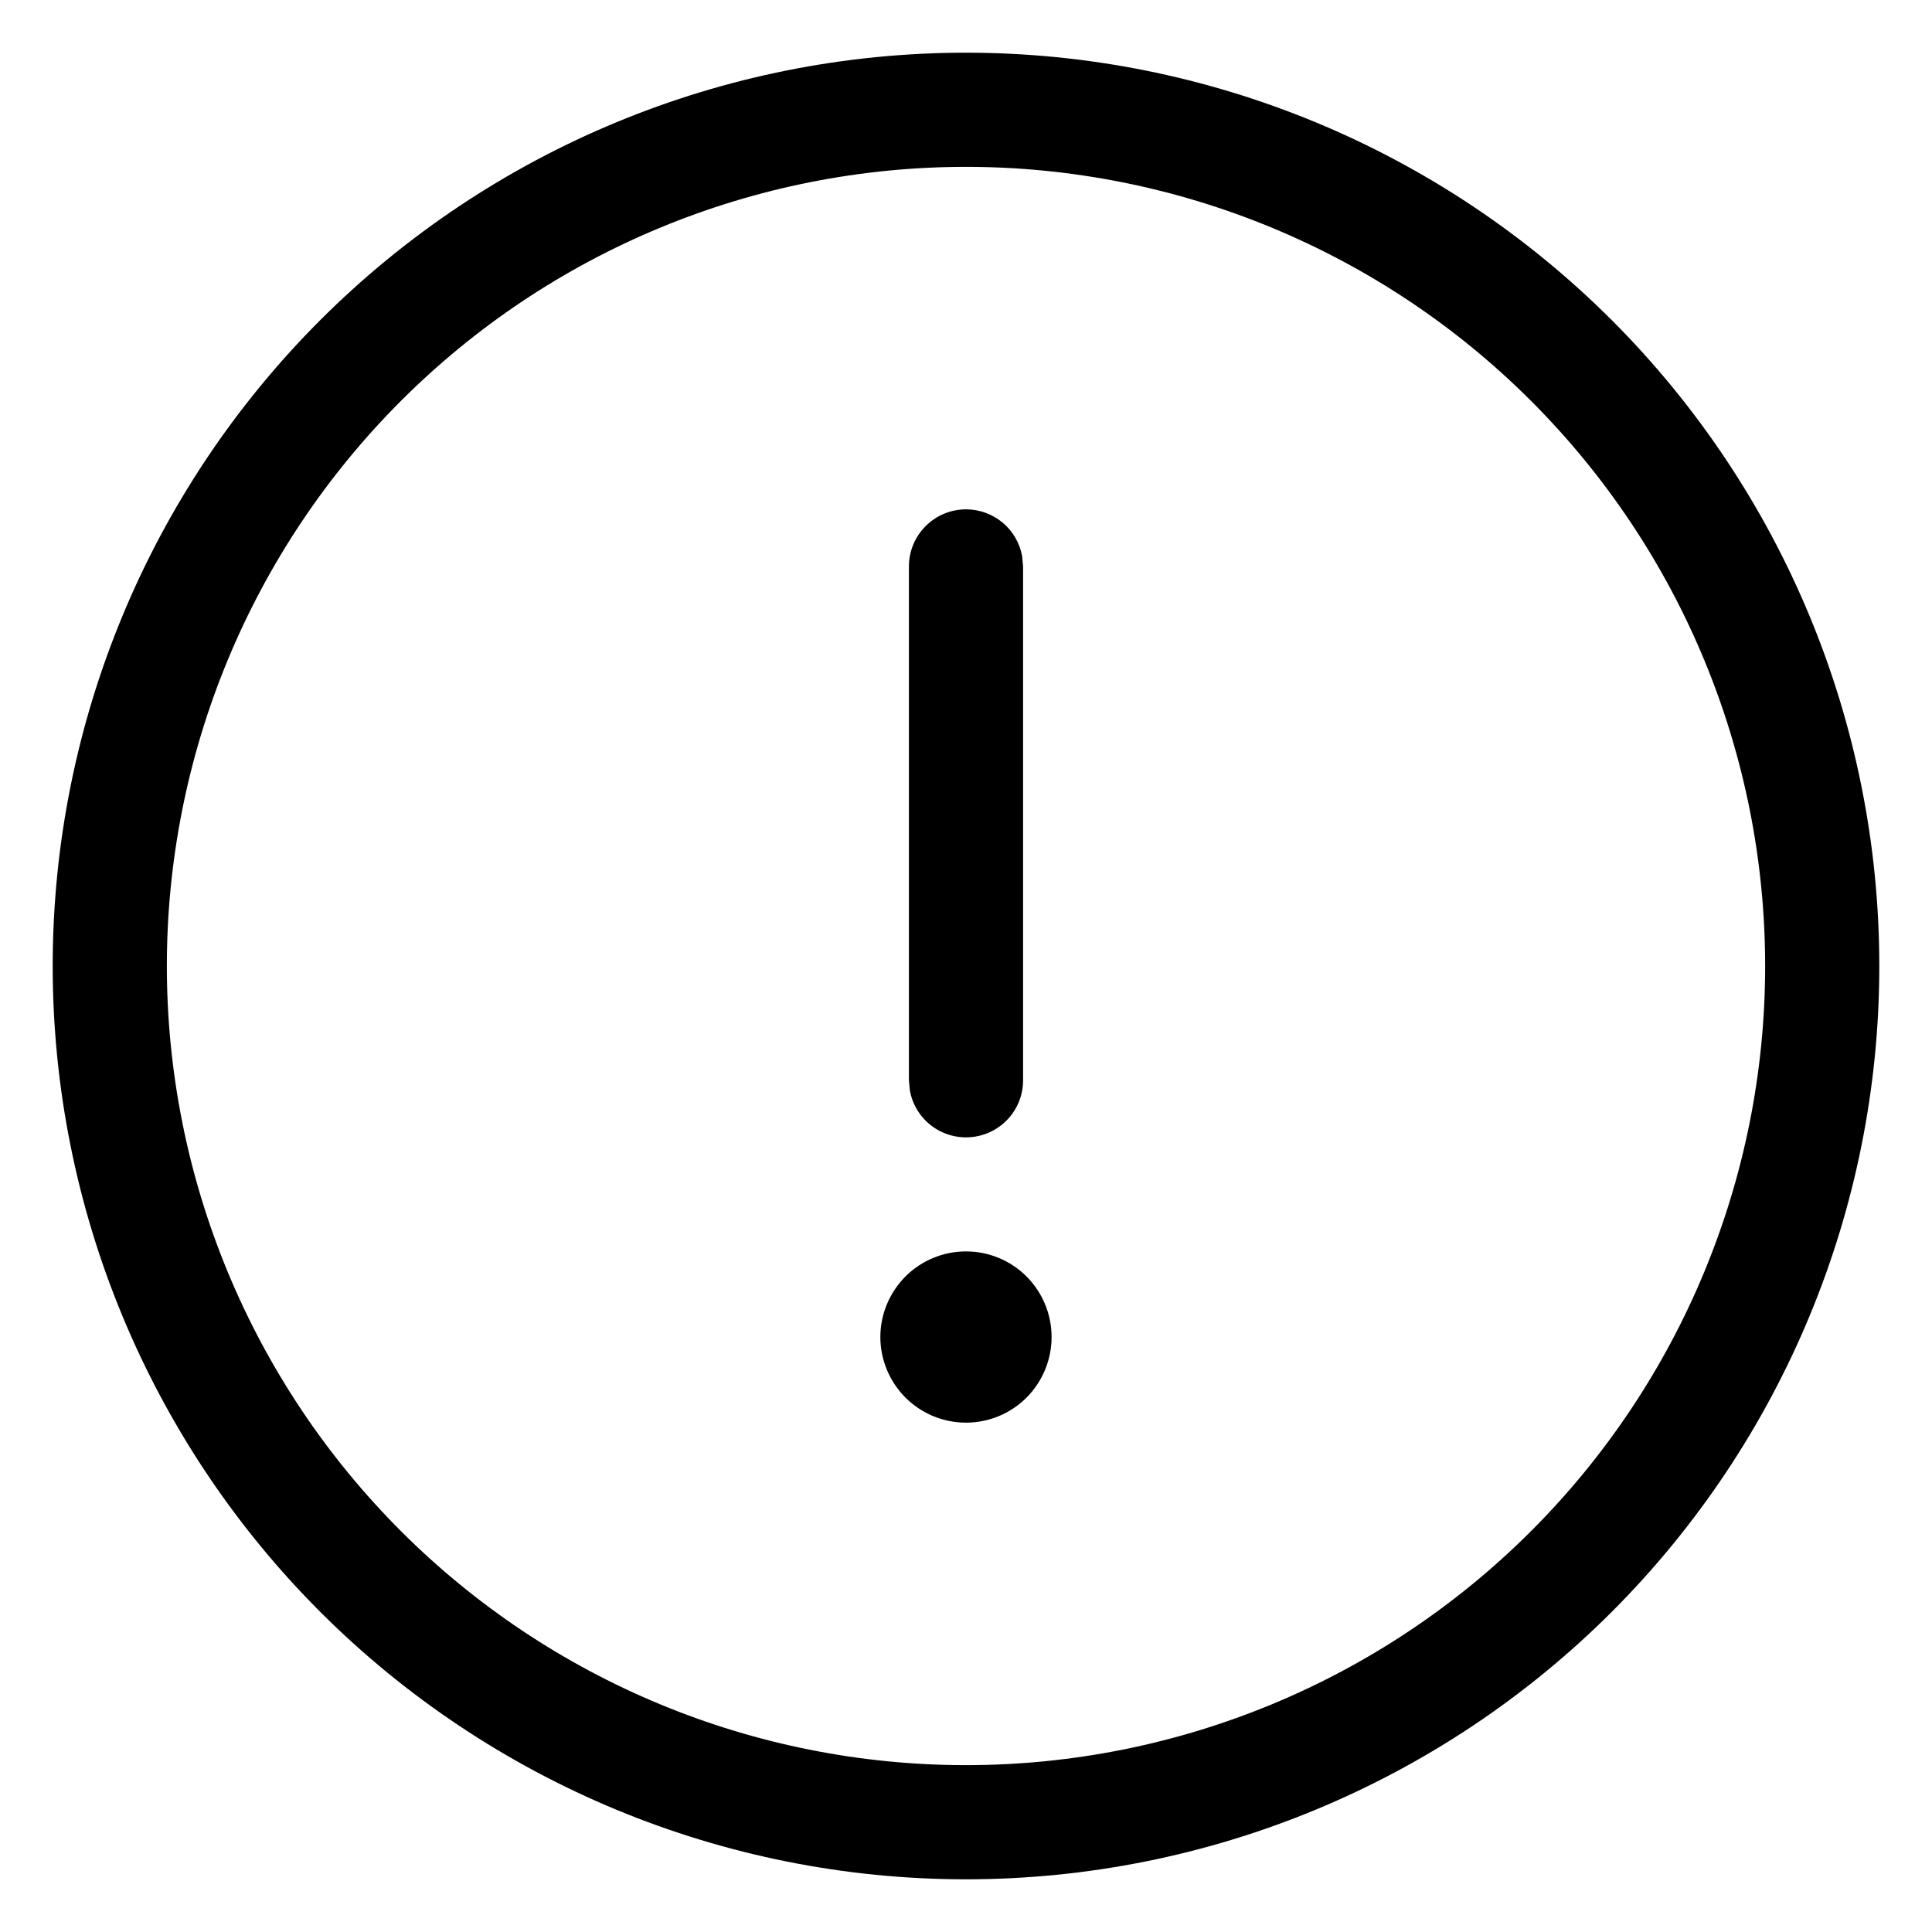
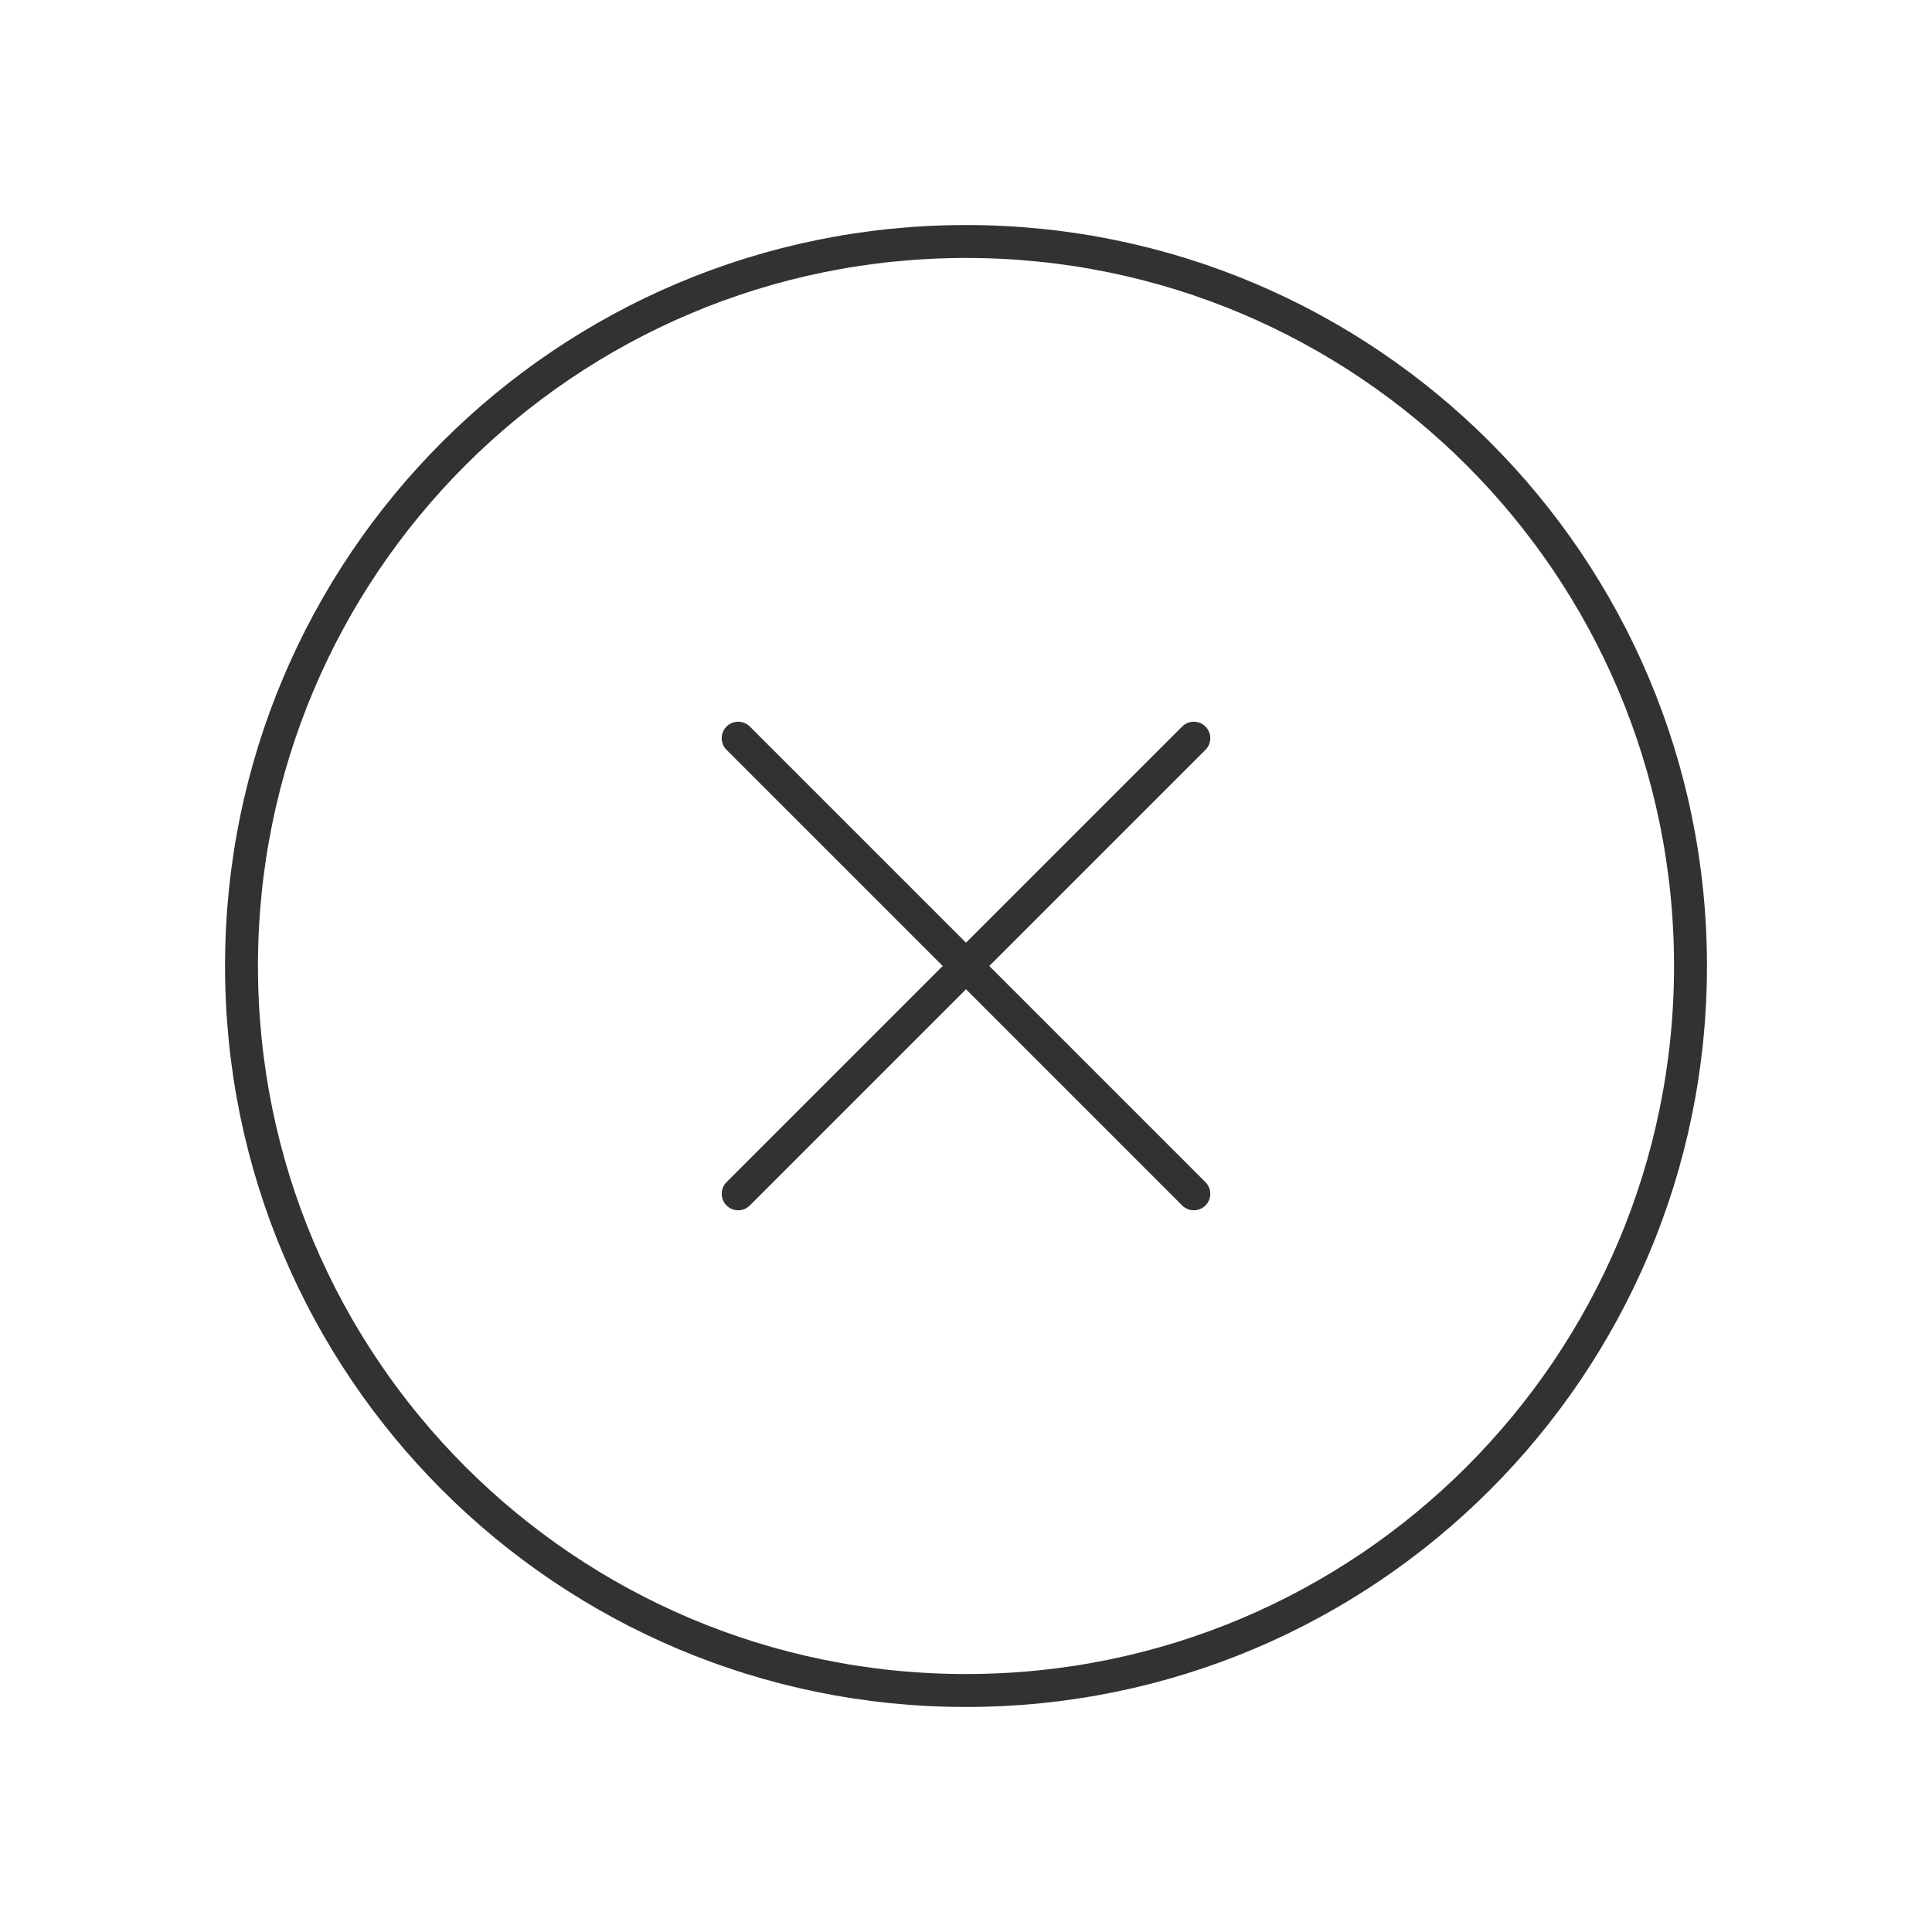
- <svg xmlns="http://www.w3.org/2000/svg" width="33" height="33" viewBox="0 0 33 33" fill="none">
-   <path d="M16.5 0.9C20.637 0.9 24.605 2.544 27.531 5.469C30.456 8.395 32.1 12.363 32.1 16.5C32.1 20.637 30.456 24.605 27.531 27.531C24.605 30.456 20.637 32.1 16.5 32.1C12.363 32.1 8.395 30.456 5.469 27.531C2.544 24.605 0.9 20.637 0.9 16.5C0.9 12.363 2.544 8.395 5.469 5.469C8.395 2.544 12.363 0.9 16.5 0.9V0.9ZM16.5 2.85C14.707 2.85 12.932 3.203 11.276 3.889C9.62 4.575 8.116 5.58 6.848 6.848C5.58 8.116 4.575 9.62 3.889 11.276C3.203 12.932 2.85 14.707 2.85 16.5C2.85 18.293 3.203 20.068 3.889 21.724C4.575 23.38 5.58 24.884 6.848 26.152C8.116 27.42 9.62 28.425 11.276 29.111C12.932 29.797 14.707 30.15 16.5 30.15C20.12 30.15 23.592 28.712 26.152 26.152C28.712 23.592 30.15 20.12 30.15 16.5C30.15 12.88 28.712 9.408 26.152 6.848C23.592 4.288 20.12 2.85 16.5 2.85ZM16.5 21.375C16.888 21.375 17.26 21.529 17.534 21.803C17.808 22.078 17.962 22.45 17.962 22.837C17.962 23.225 17.808 23.597 17.534 23.872C17.26 24.146 16.888 24.3 16.5 24.3C16.112 24.3 15.74 24.146 15.466 23.872C15.192 23.597 15.037 23.225 15.037 22.837C15.037 22.45 15.192 22.078 15.466 21.803C15.74 21.529 16.112 21.375 16.5 21.375V21.375ZM16.5 8.7C16.728 8.7 16.949 8.78 17.125 8.926C17.3 9.072 17.418 9.275 17.459 9.5L17.475 9.675V18.45C17.476 18.694 17.385 18.929 17.221 19.109C17.056 19.289 16.831 19.401 16.588 19.423C16.346 19.445 16.103 19.375 15.909 19.228C15.716 19.08 15.584 18.865 15.541 18.625L15.525 18.45V9.675C15.525 9.416 15.628 9.168 15.811 8.986C15.993 8.803 16.241 8.7 16.5 8.7Z" fill="black" />
+ <svg xmlns="http://www.w3.org/2000/svg" width="88" height="88" viewBox="0 0 88 88" fill="none">
+   <path d="M54.377 33.623L33.623 54.377" stroke="#323232" stroke-width="1.5" stroke-linecap="round" stroke-linejoin="round" />
+   <path d="M54.377 54.377L33.623 33.623" stroke="#323232" stroke-width="1.5" stroke-linecap="round" stroke-linejoin="round" />
+   <path fill-rule="evenodd" clip-rule="evenodd" d="M44 77V77C25.773 77 11 62.227 11 44V44C11 25.773 25.773 11 44 11V11C62.227 11 77 25.773 77 44V44C77 62.227 62.227 77 44 77Z" stroke="#323232" stroke-width="1.5" stroke-linecap="round" stroke-linejoin="round" />
</svg>
